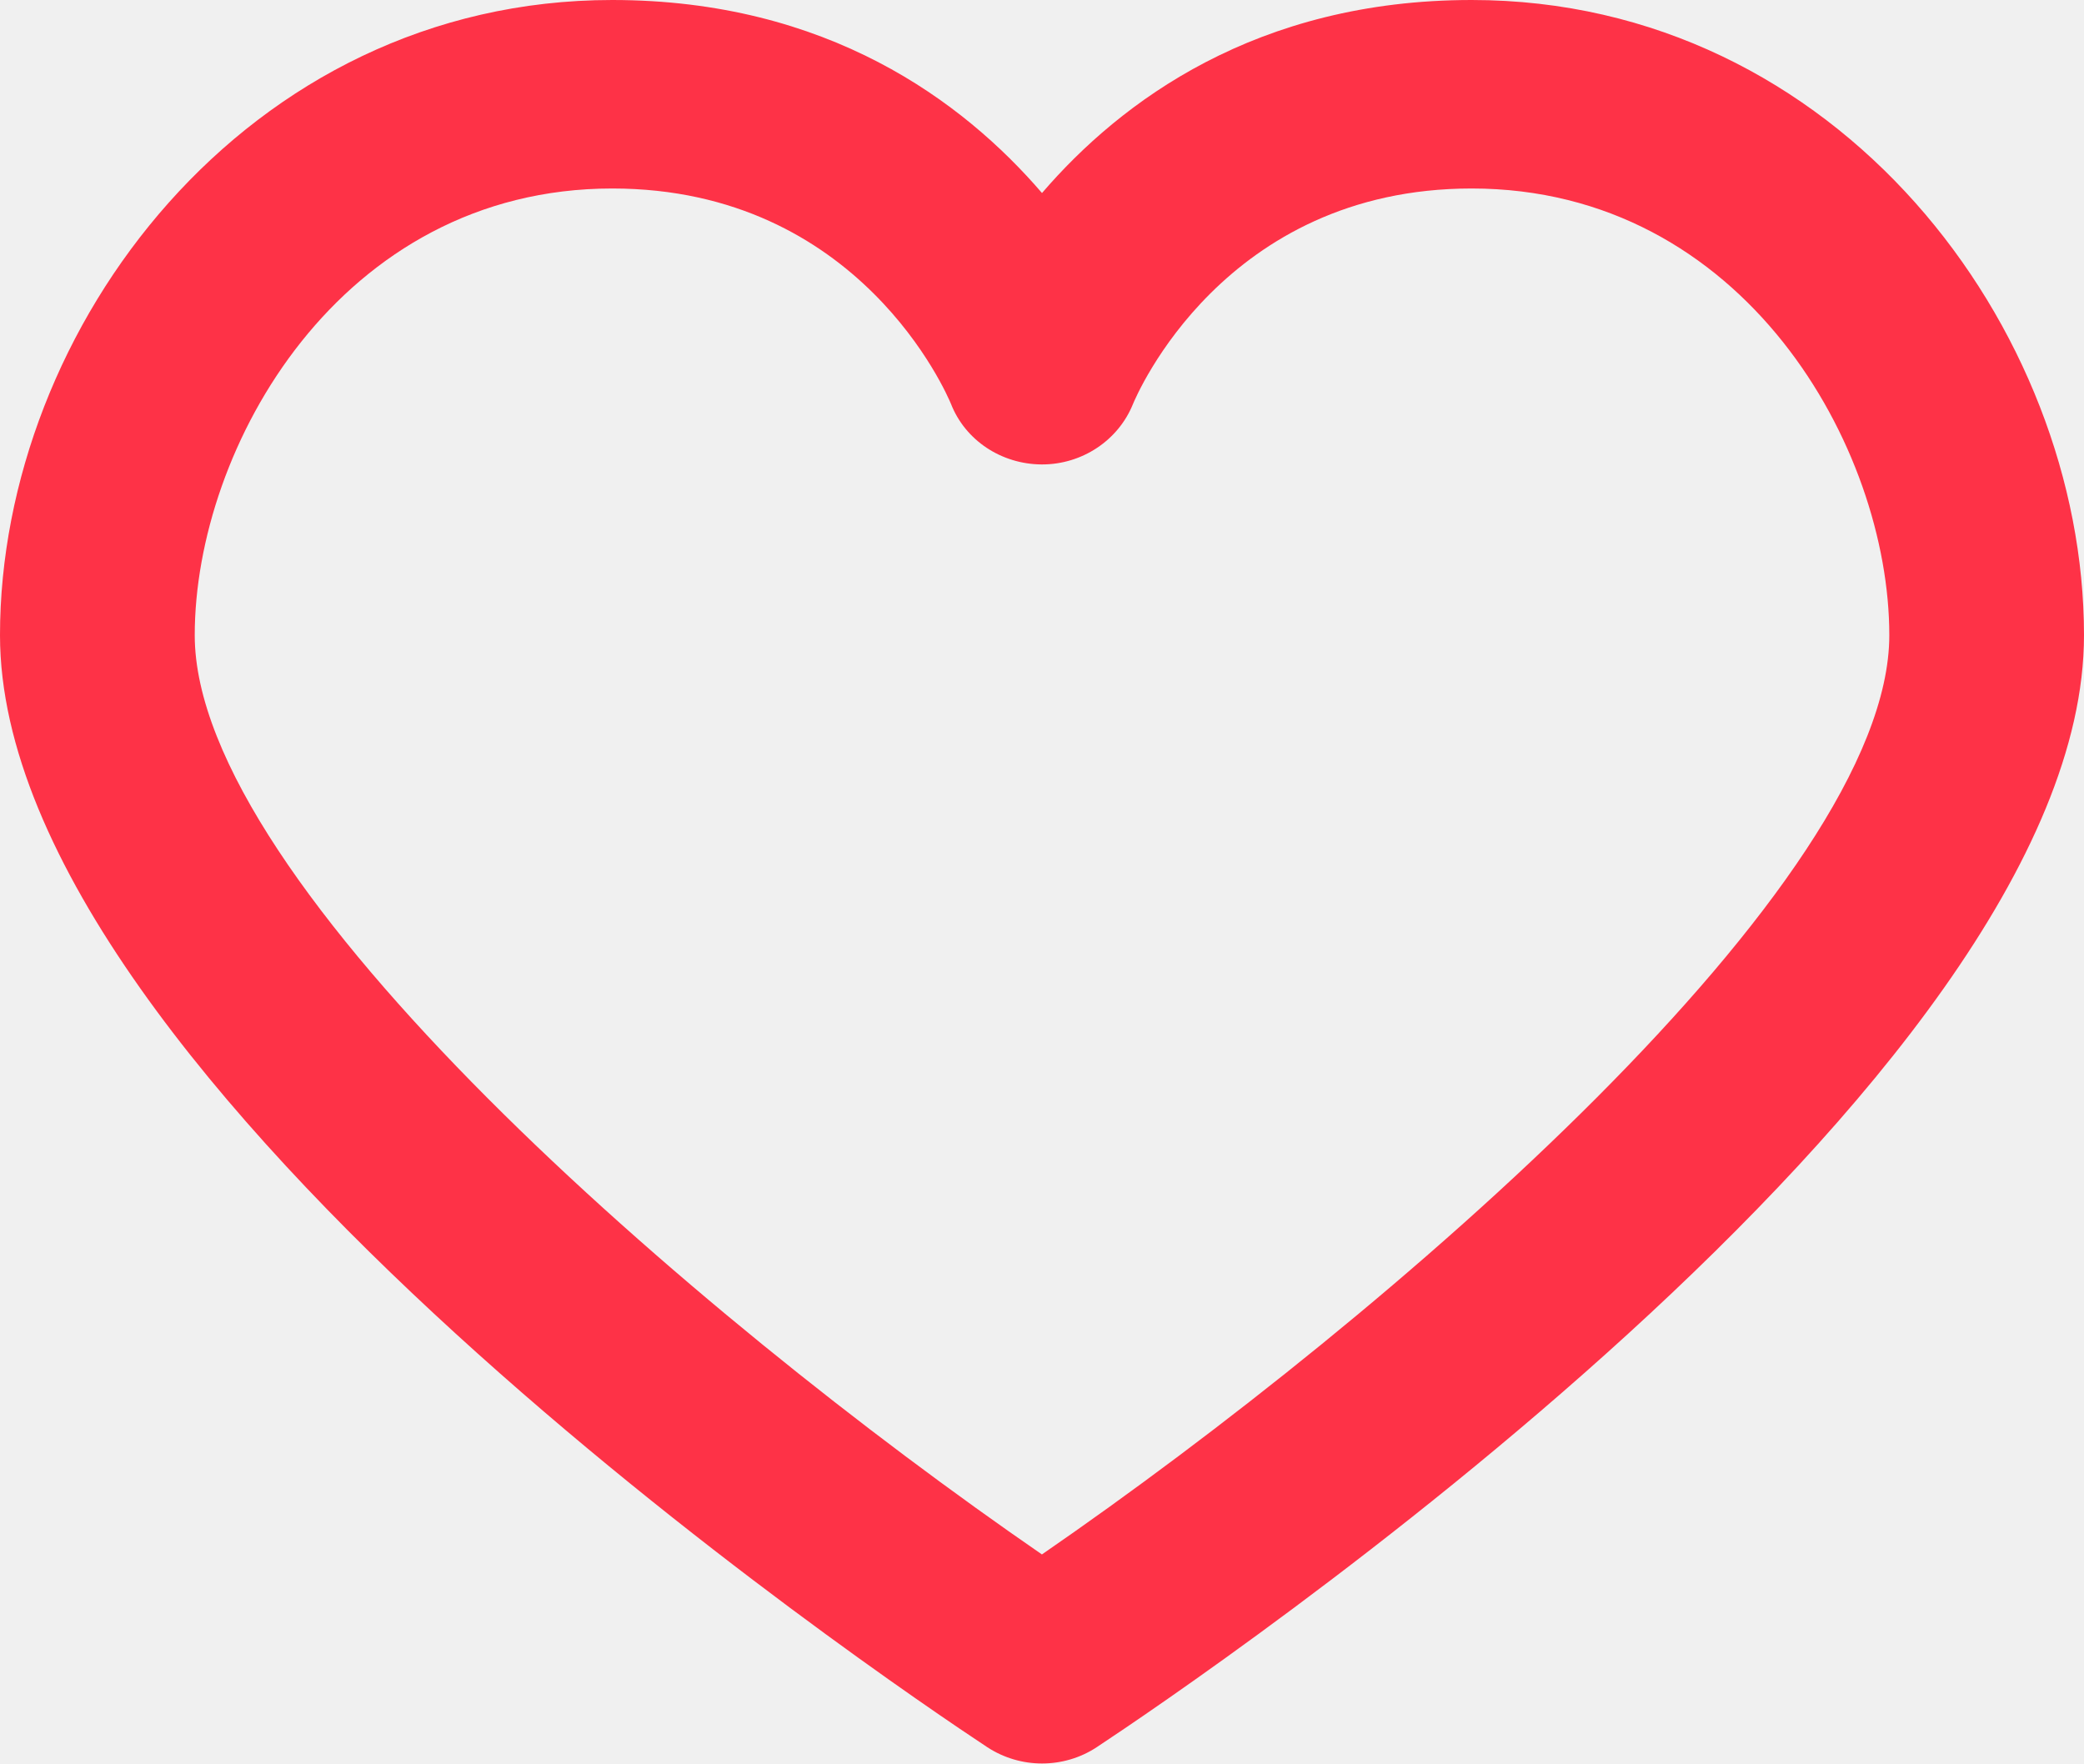
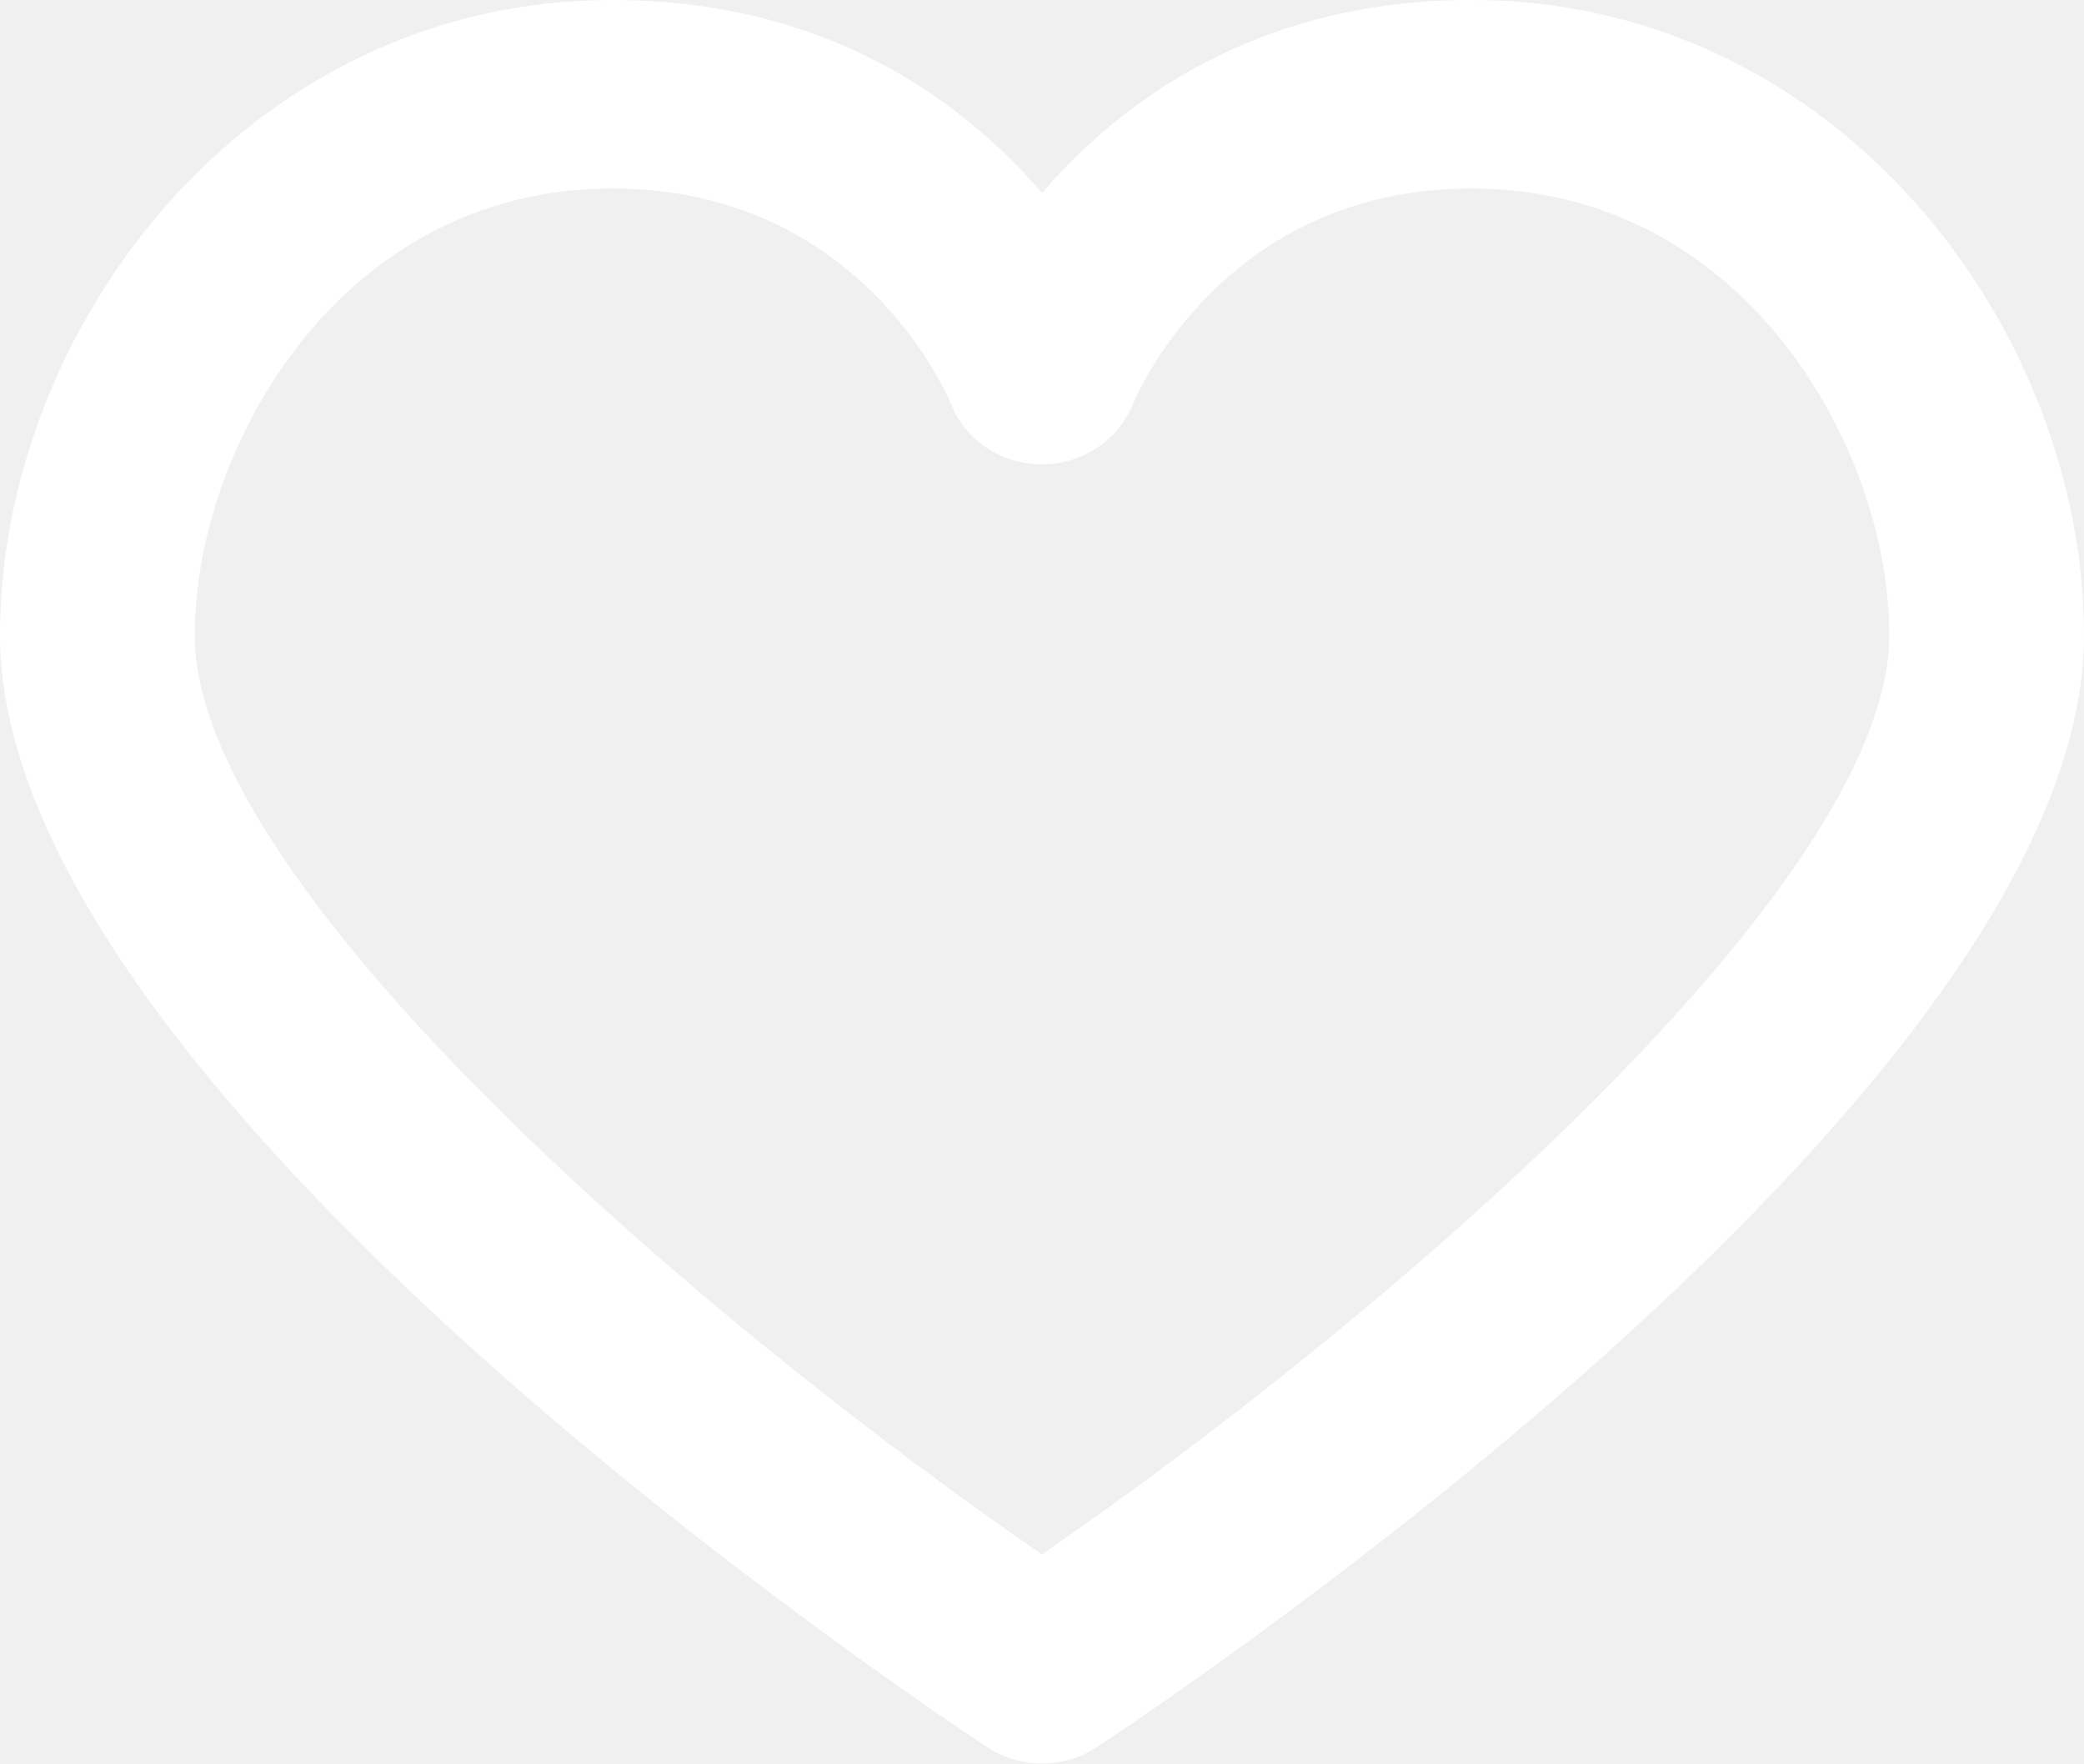
<svg xmlns="http://www.w3.org/2000/svg" width="52px" height="44px" viewBox="0 0 52 44" version="1.1">
  <g id="Pages" stroke="none" stroke-width="1" fill="none" fillRule="evenodd">
-     <g id="Homepage-v2" transform="translate(-1300, -1345)" fill="#FE3247" fill-rule="nonzero">
+     <g id="Homepage-v2" transform="translate(-1300, -1345)" fill="#fff" fill-rule="nonzero">
      <g id="Group-16" transform="translate(373, 1340)">
        <g id="np_heart_17448_FE3247" transform="translate(927, 5)">
          <path d="M36.721,4.47109741e-16 C31.355,4.47109741e-16 27.966,2.529 26,4.816 C24.034,2.529 20.646,0 15.277,0 C6.139,0 0,8.196 0,15.849 C0,26.993 22.11,41.926 24.631,43.591 C25.043,43.862 25.523,44 26,44 C26.479,44 26.957,43.864 27.369,43.591 C29.89,41.925 52,26.992 52,15.849 C52,8.196 45.859,4.47109741e-15 36.721,4.47109741e-15 L36.721,4.47109741e-16 Z M25.998,38.784 C17.292,32.788 4.859,22.059 4.859,15.849 C4.859,11.177 8.481,4.703 15.277,4.703 C21.46,4.703 23.644,9.873 23.729,10.078 C24.085,10.986 24.983,11.58 25.986,11.588 L26.002,11.588 C27,11.588 27.897,10.99 28.265,10.093 C28.354,9.873 30.538,4.703 36.721,4.703 C43.52,4.703 47.142,11.177 47.142,15.849 C47.142,22.051 34.706,32.784 25.998,38.784 L25.998,38.784 Z" id="Shape" />
        </g>
      </g>
    </g>
  </g>
</svg>
